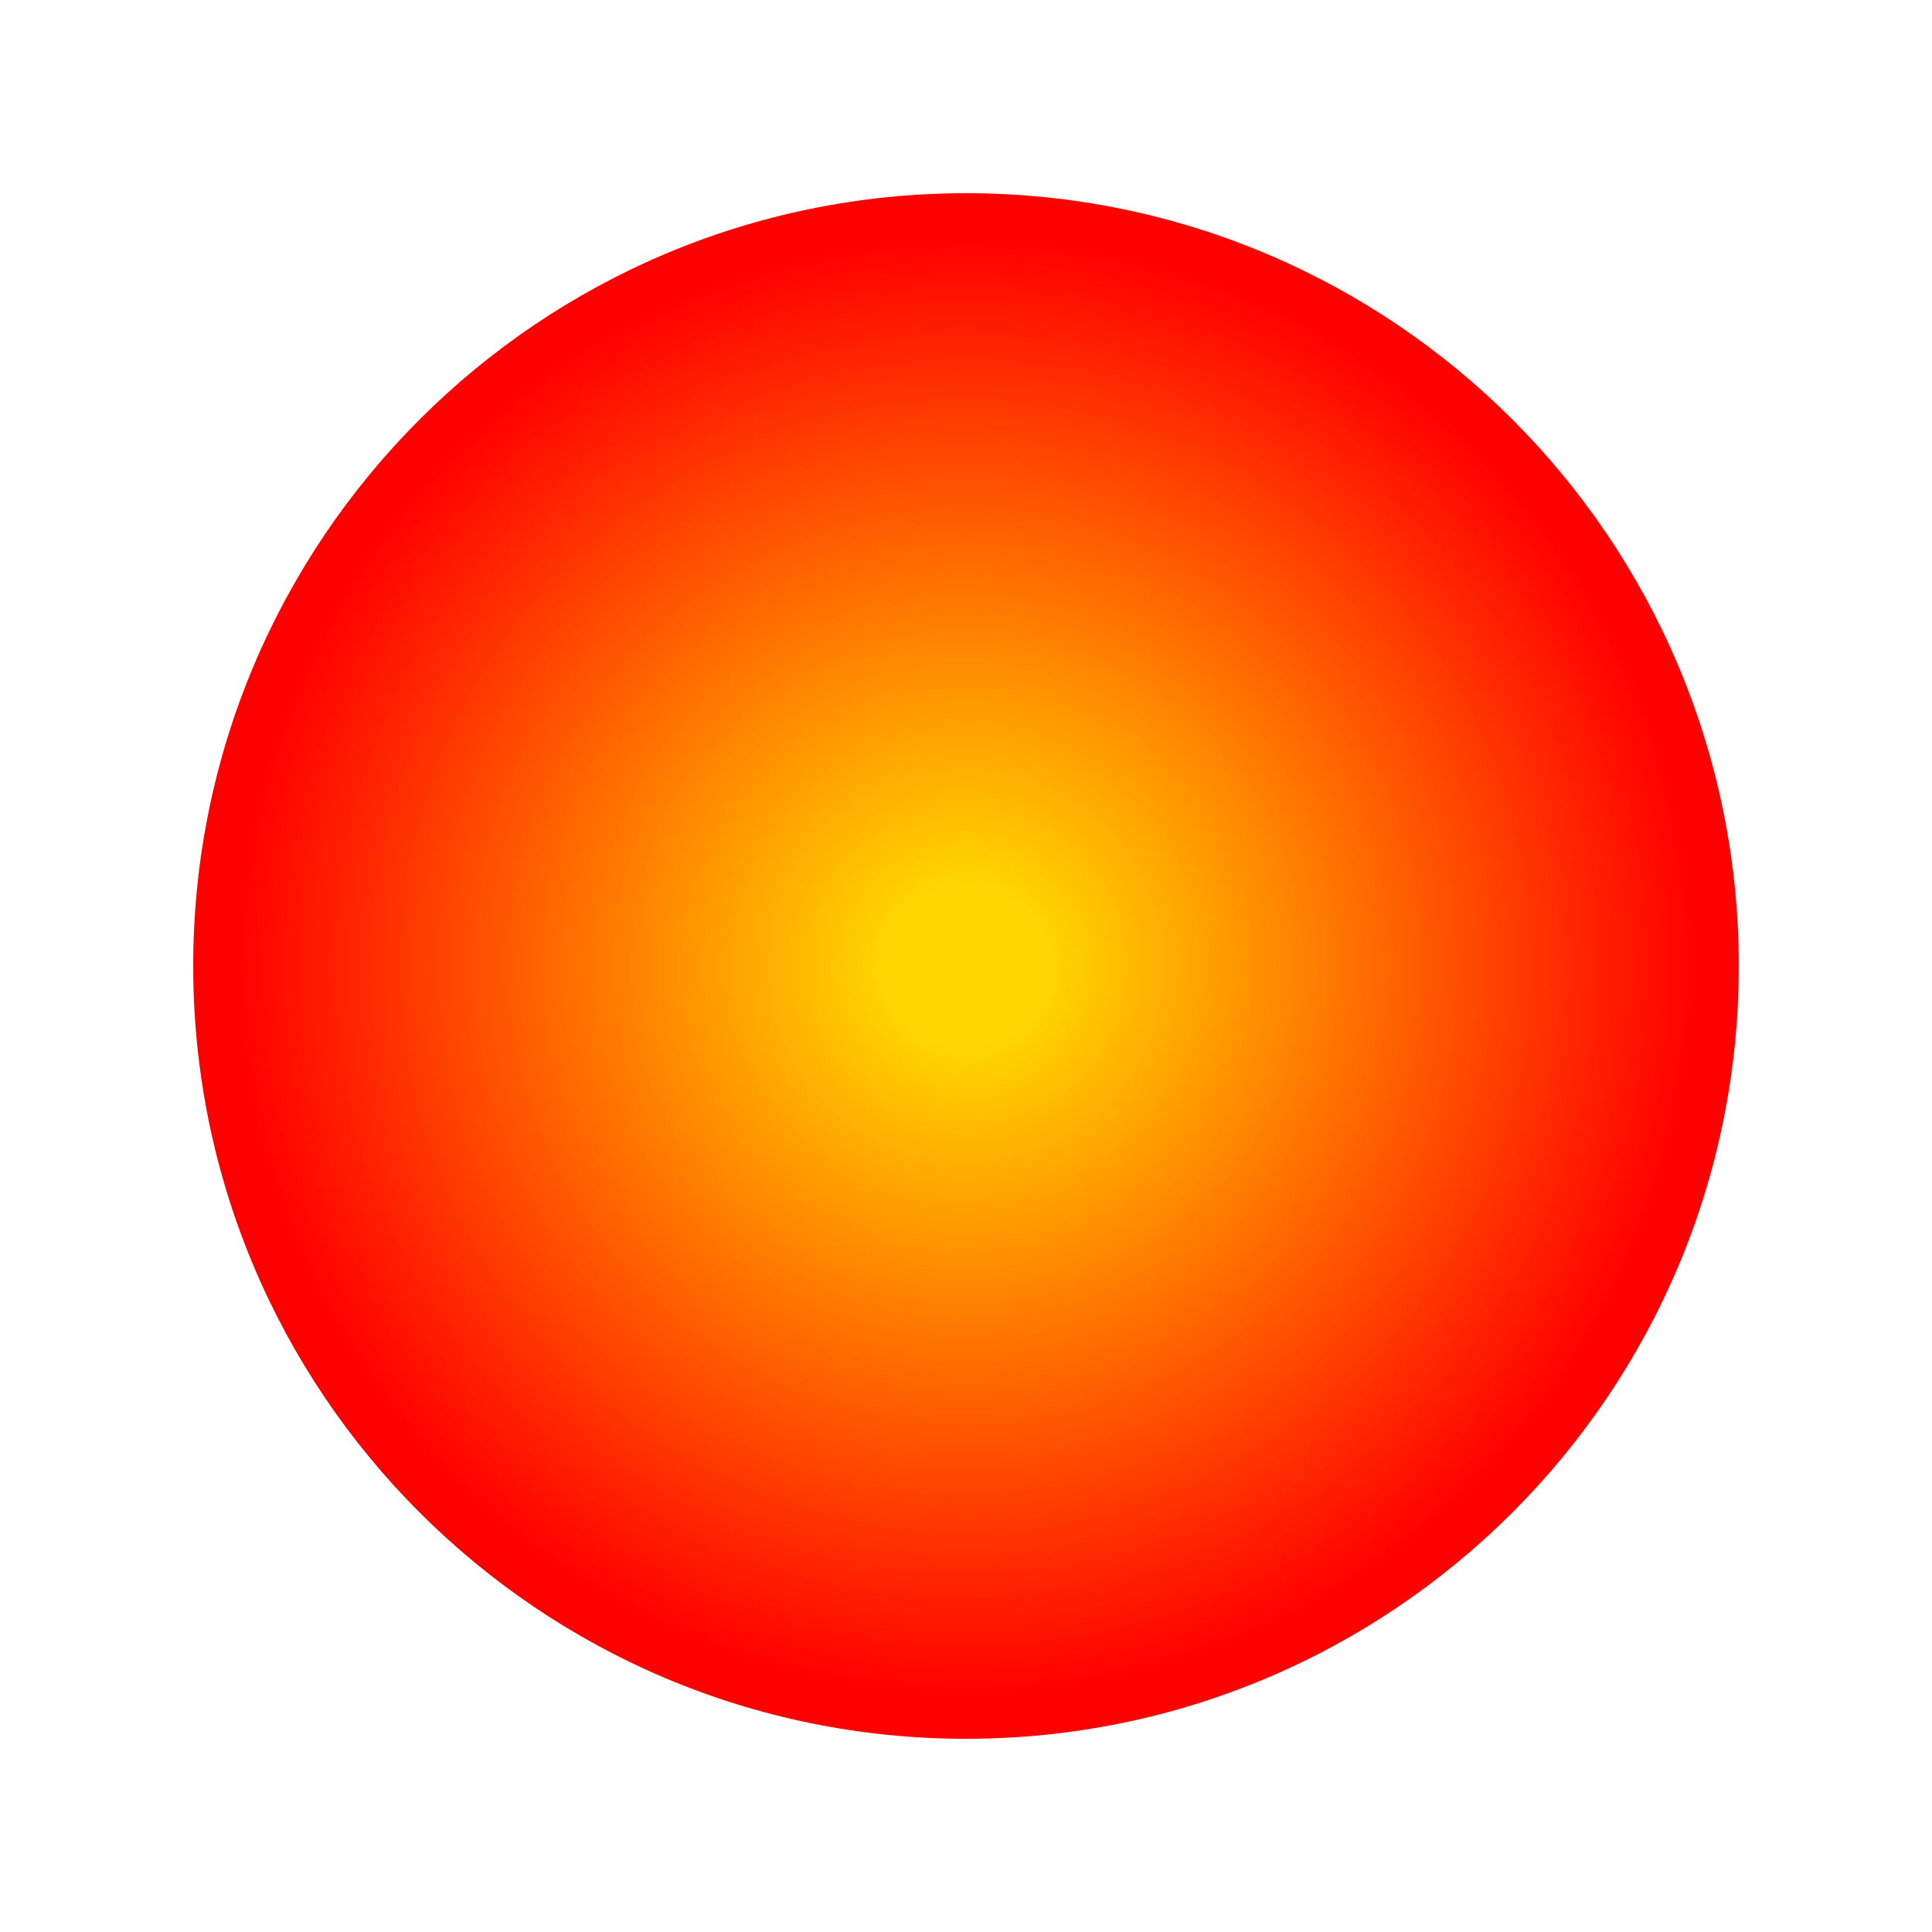
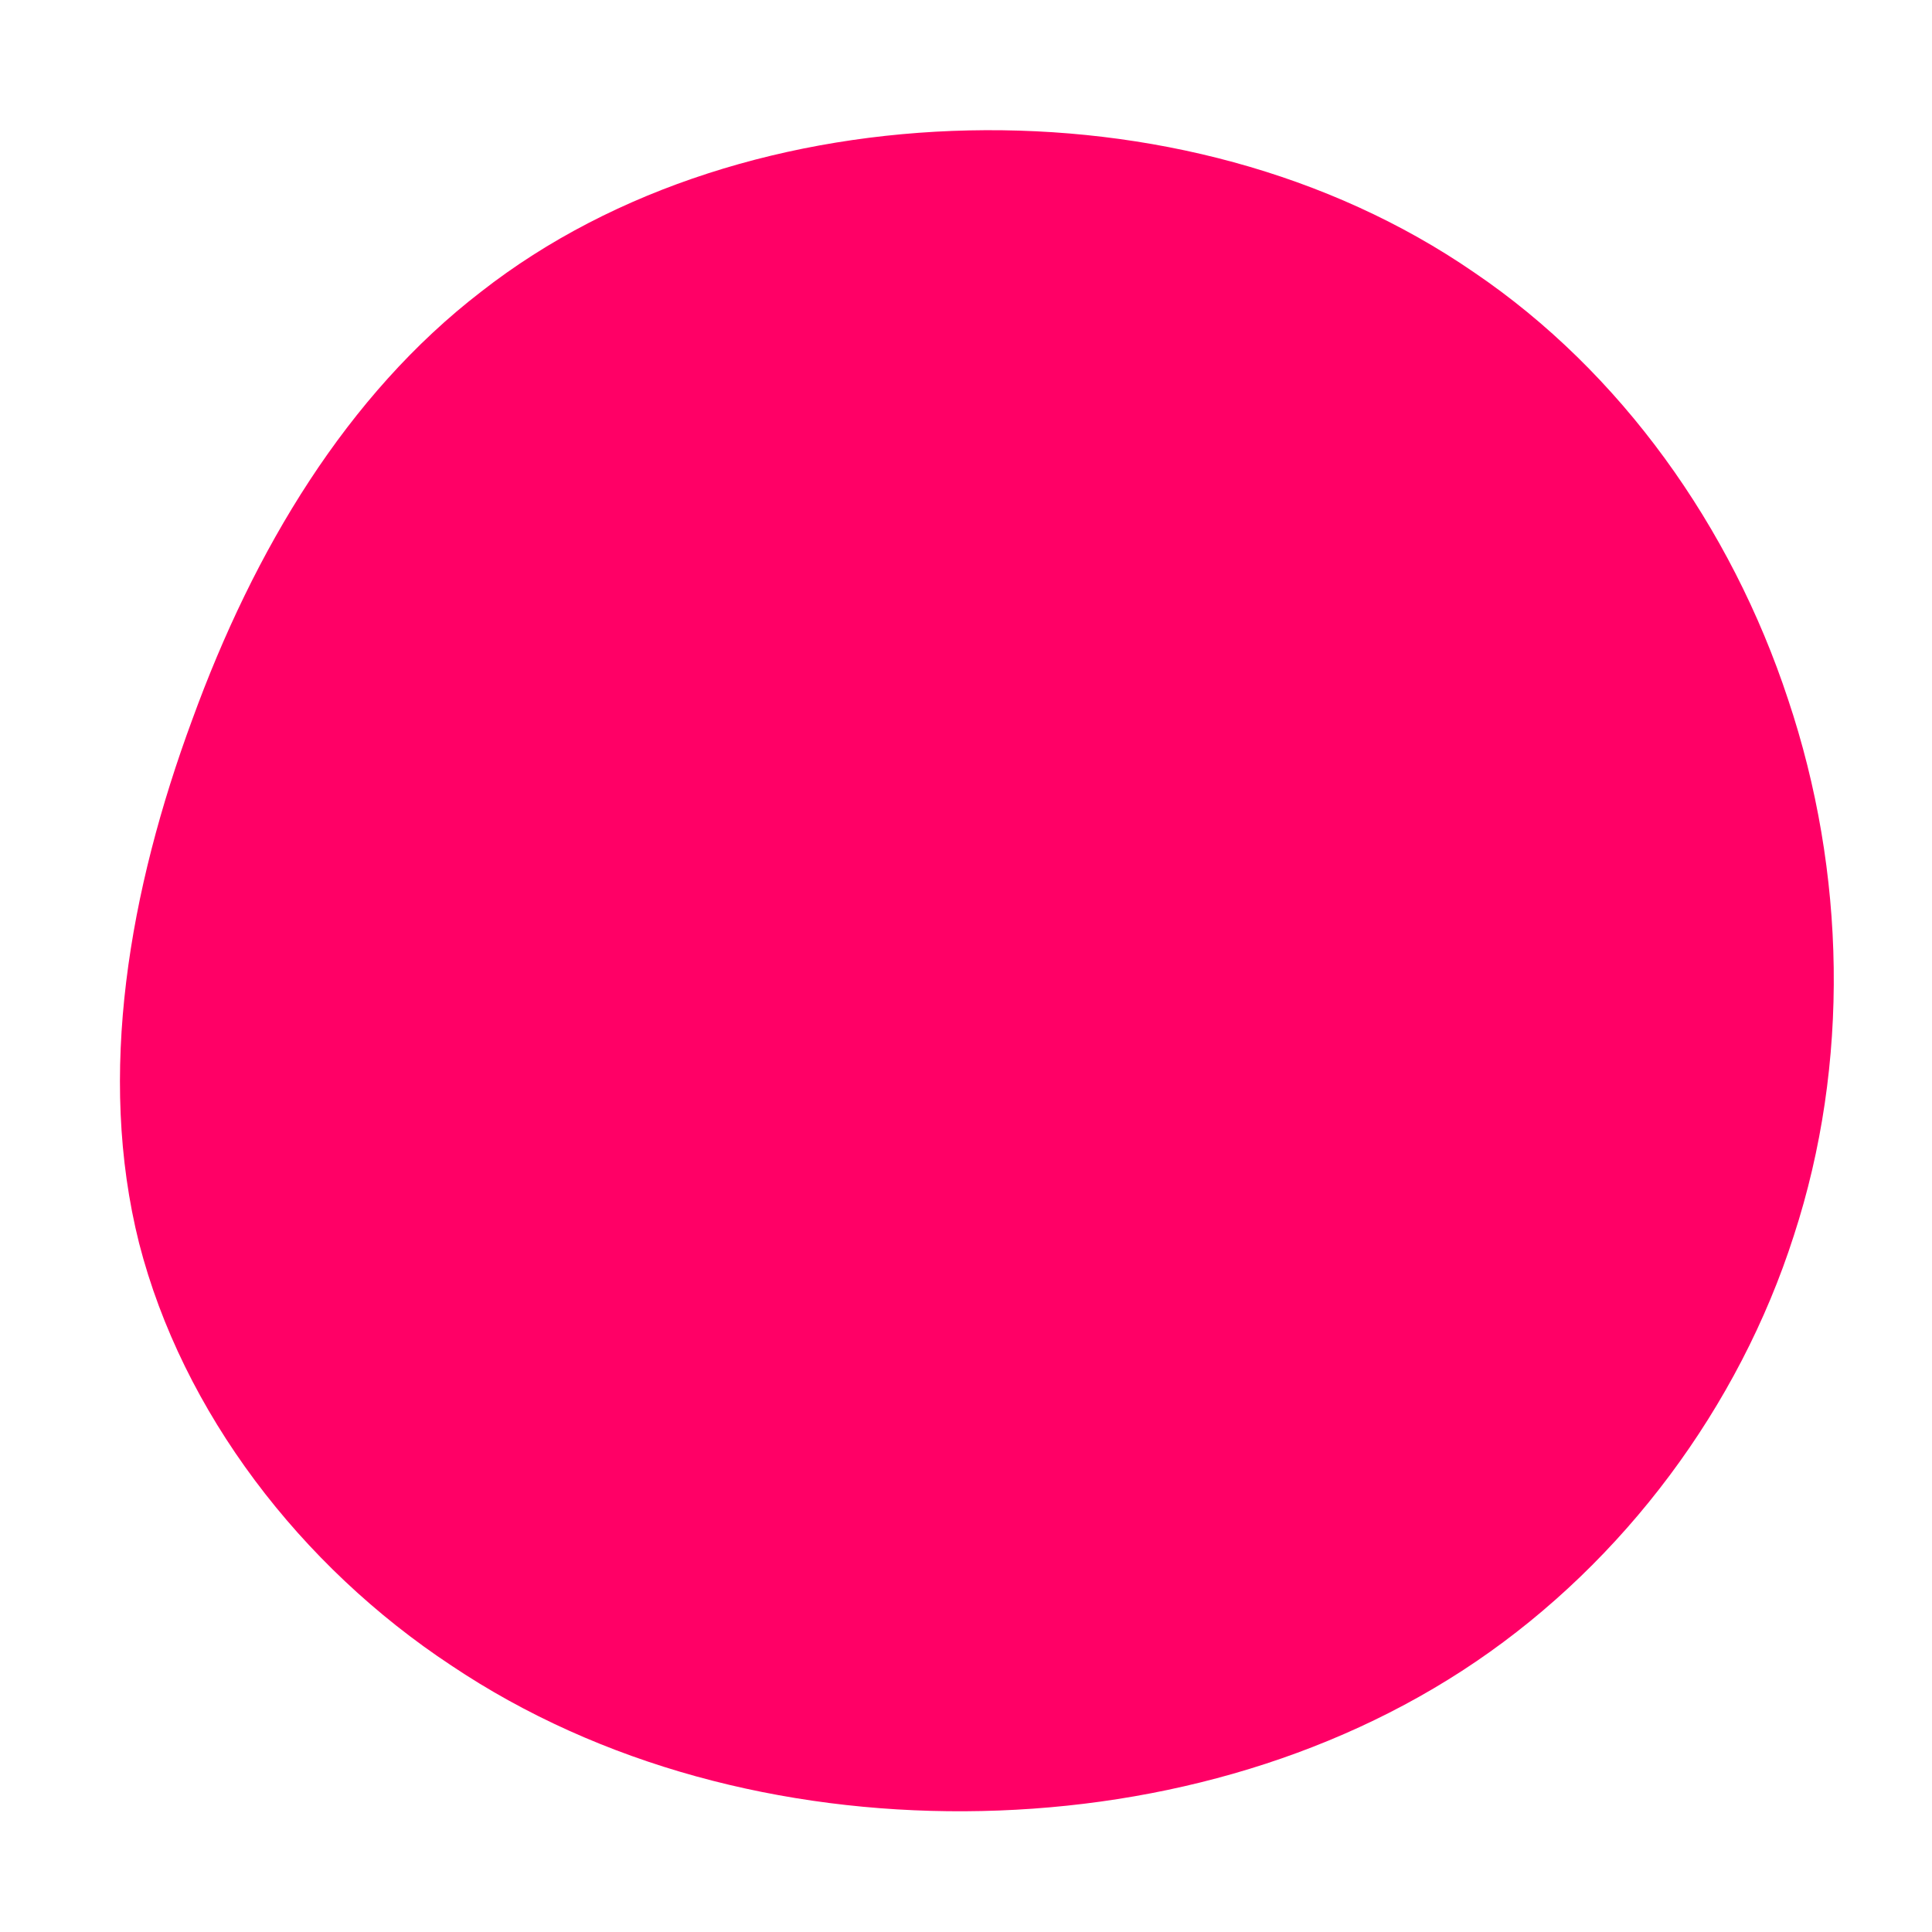
- <svg xmlns="http://www.w3.org/2000/svg" viewBox="0 0 10 10">
-   <defs>
-     <radialGradient id="myGradient">
-       <stop offset="10%" stop-color="gold" />
-       <stop offset="95%" stop-color="red" />
-     </radialGradient>
-   </defs>
-   <circle cx="5" cy="5" r="4" fill="url('#myGradient')" />
+ <svg xmlns="http://www.w3.org/2000/svg" viewBox="0 0 200 200">
+   <path fill="#FF0066" d="M52.6,-71.8C67.8,-61.5,79.2,-45.5,85.1,-27.6C91.1,-9.7,91.5,10.1,85.7,27.9C80,45.7,68.1,61.6,52.8,72C37.5,82.4,18.7,87.4,-0.1,87.5C-18.9,87.6,-37.8,82.8,-53.3,72.4C-68.9,62.1,-81.1,46.2,-85.6,28.7C-90,11.2,-86.6,-7.9,-80.1,-25.5C-73.7,-43.1,-64.1,-59.1,-50.2,-69.8C-36.4,-80.6,-18.2,-86.1,0.3,-86.5C18.8,-86.9,37.5,-82.2,52.6,-71.8Z" transform="translate(100 100)" />
</svg>
